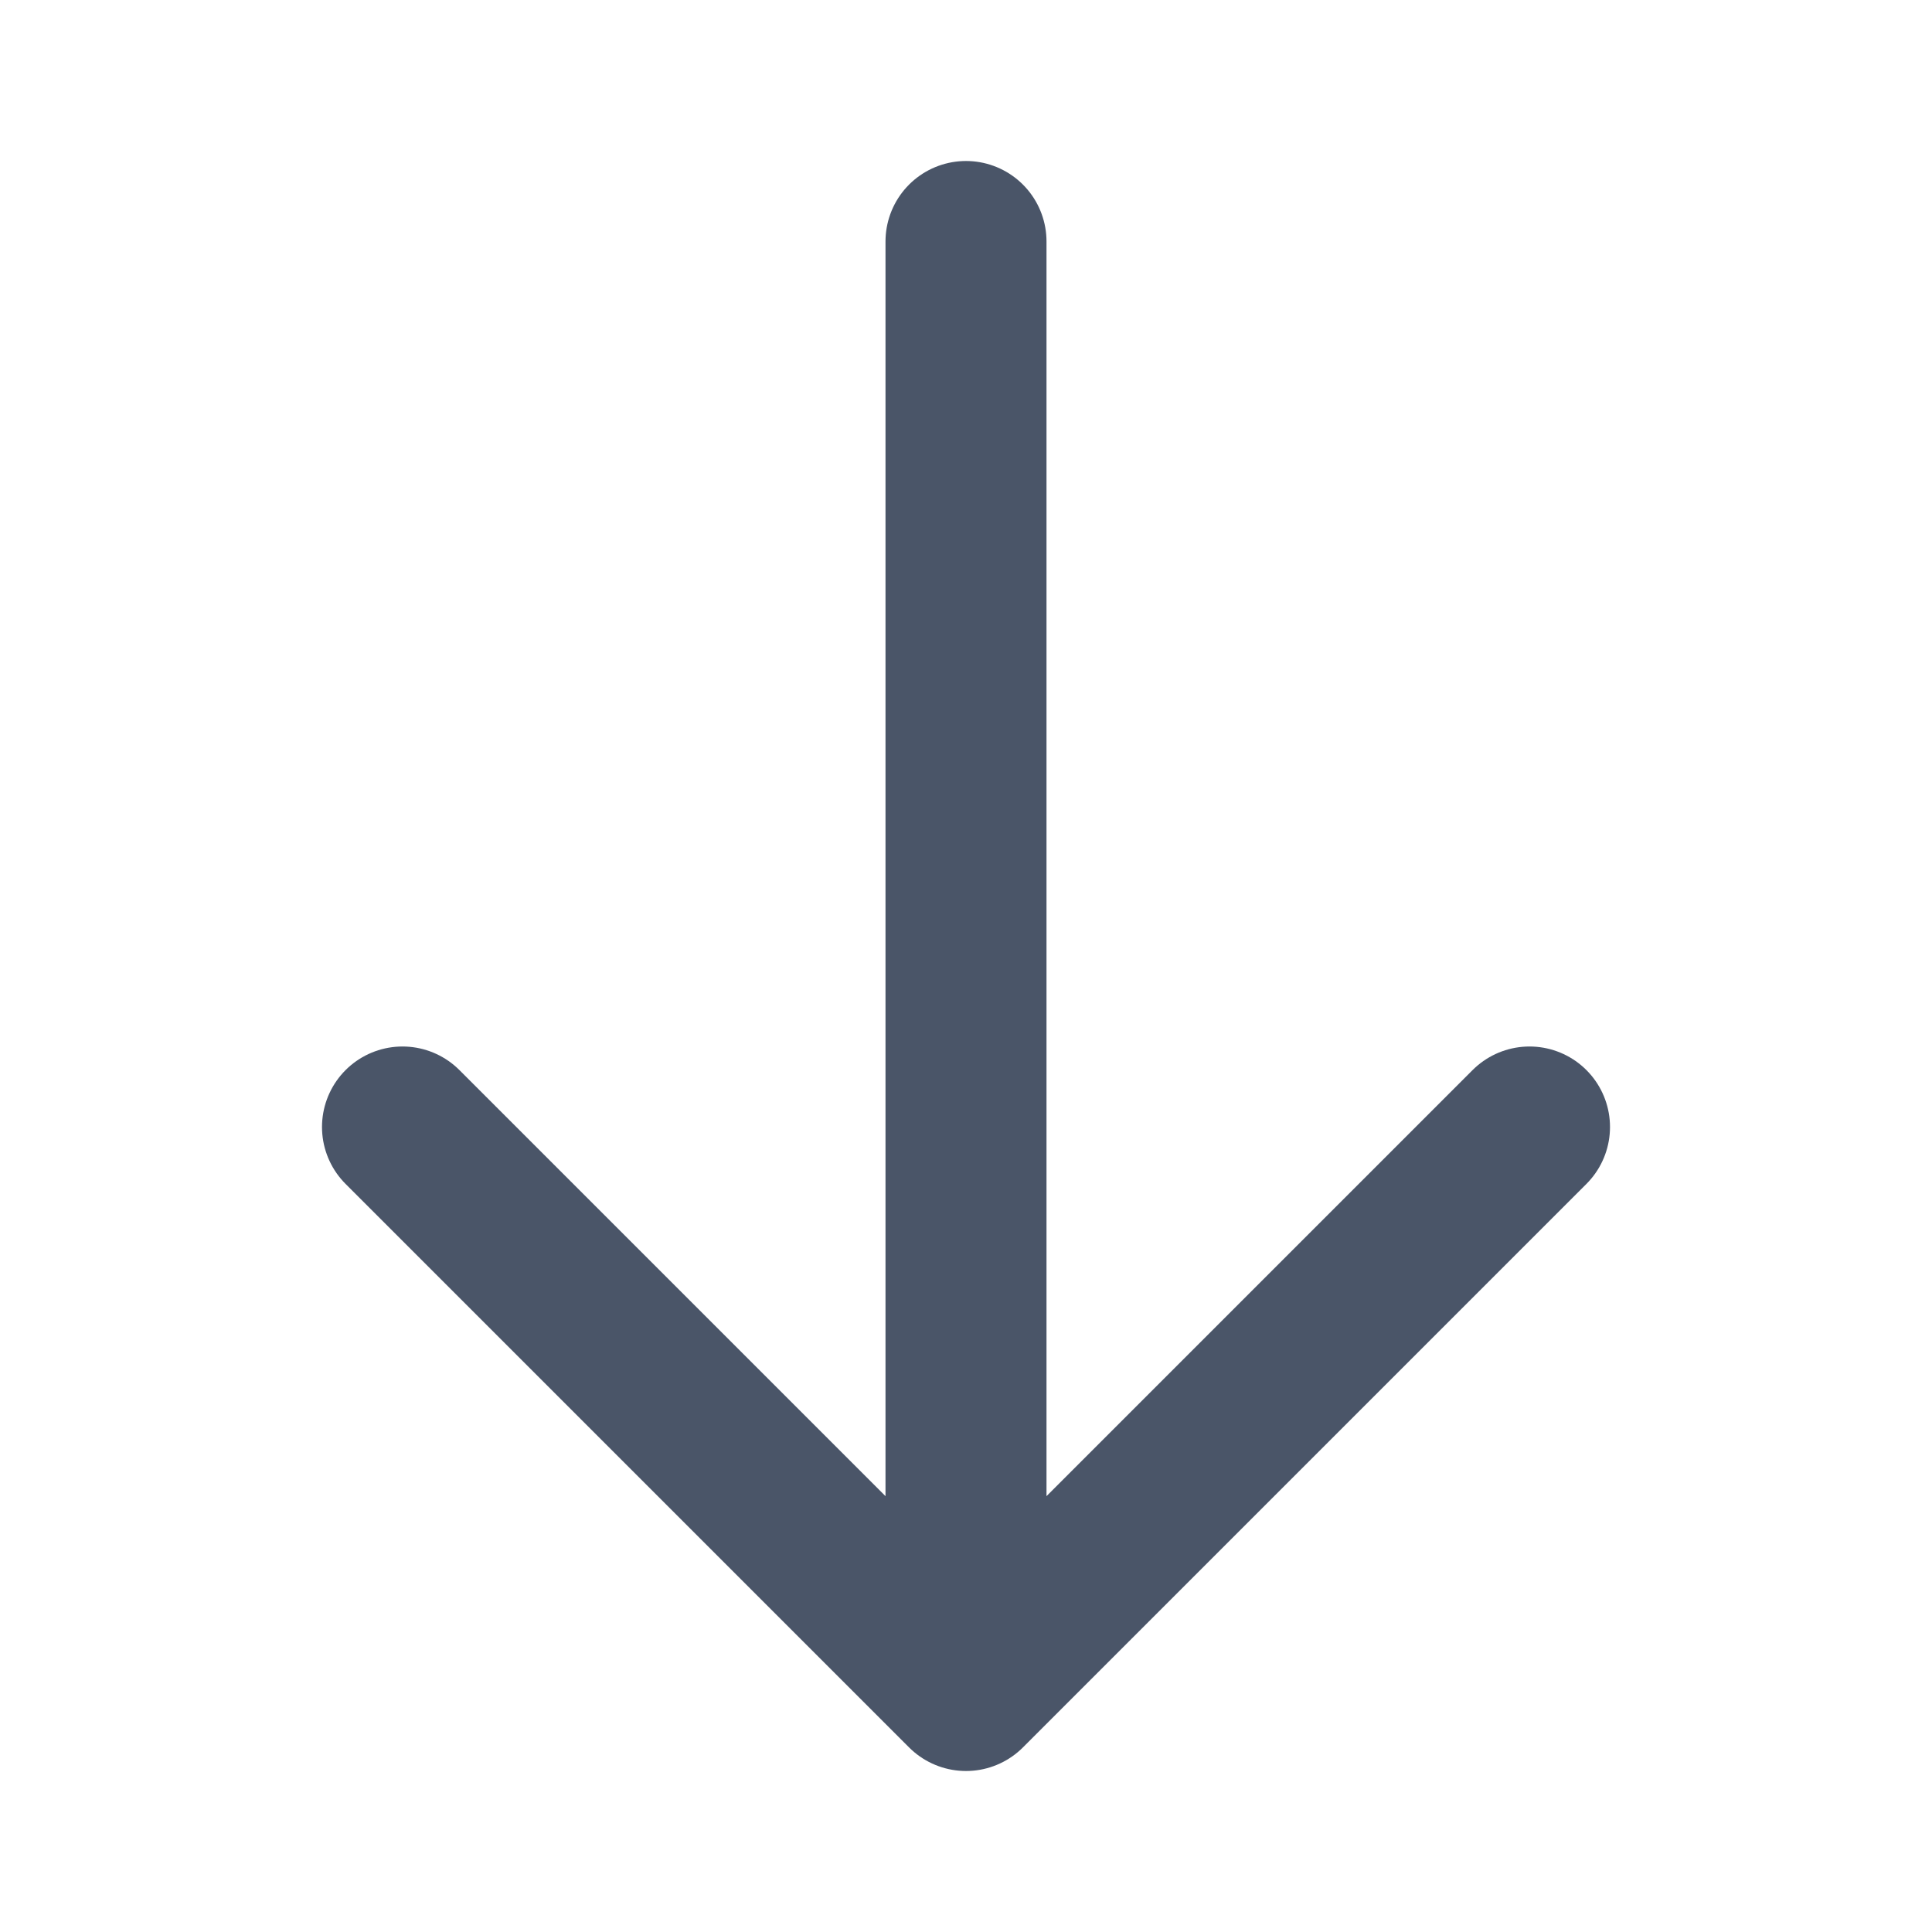
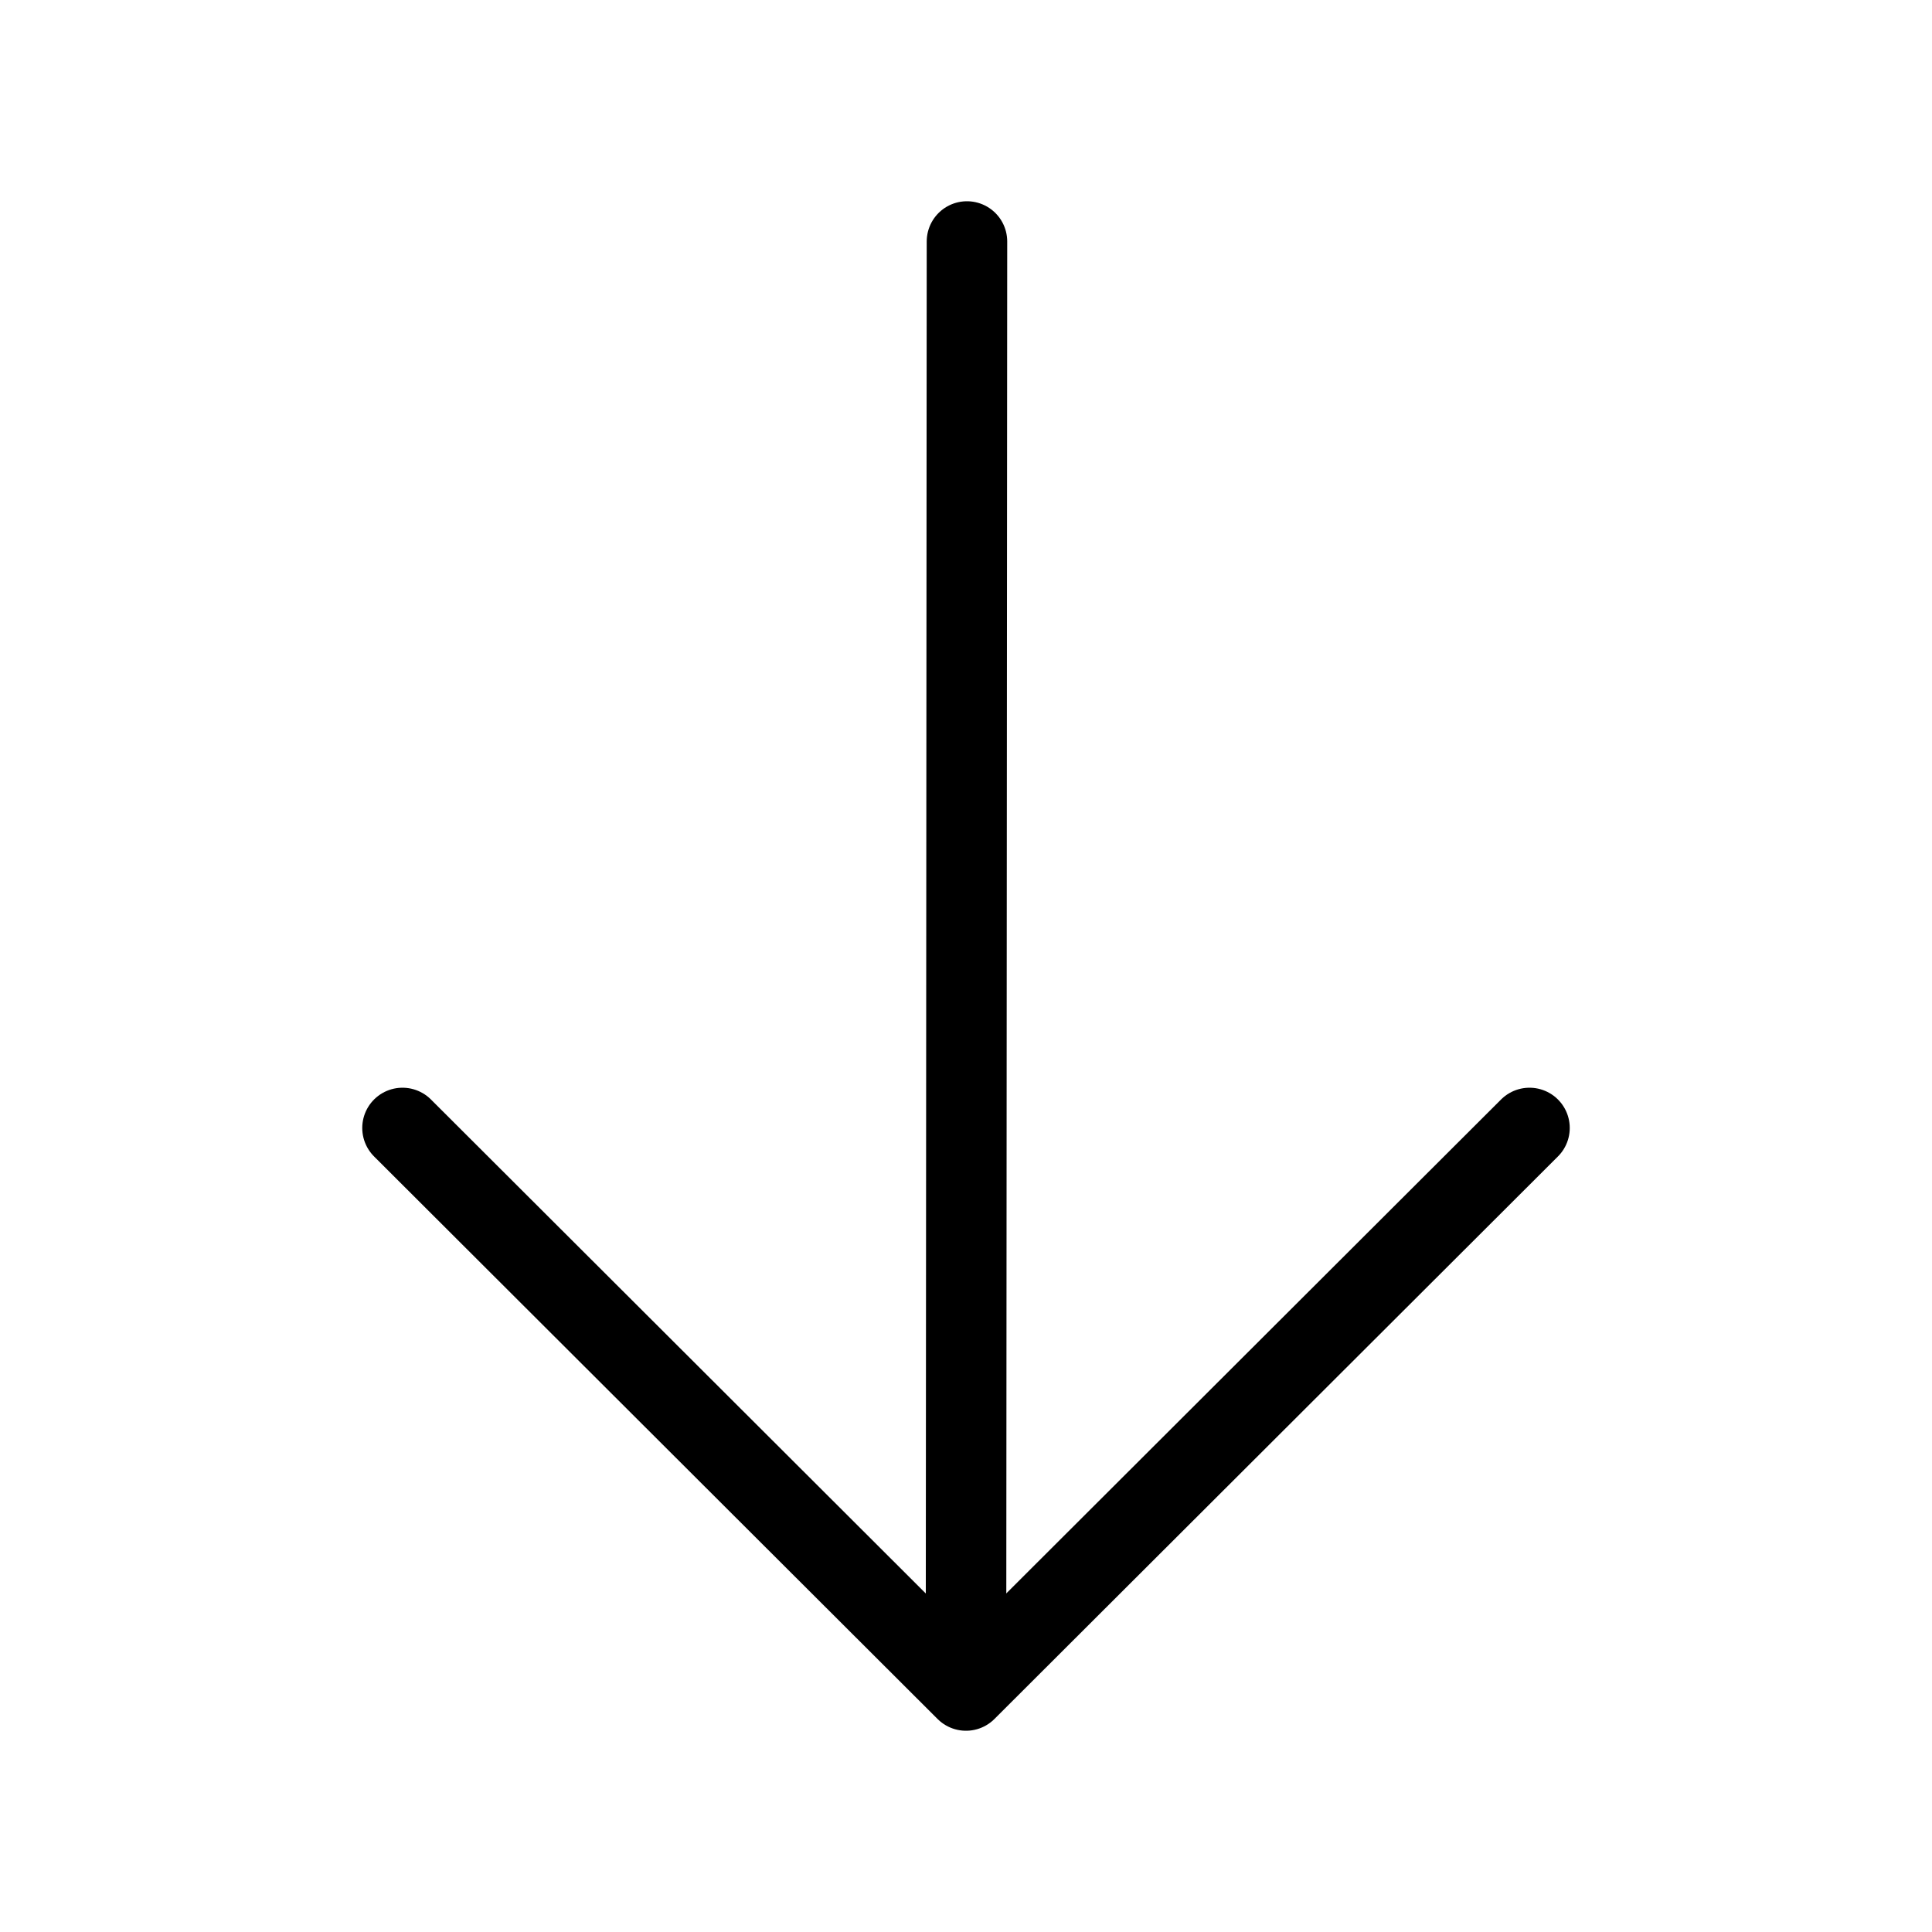
<svg xmlns="http://www.w3.org/2000/svg" width="24" height="24" viewBox="0 0 24 24" fill="none">
-   <path d="M19 14L12 21M12 21L5 14M12 21L12 3" stroke="#4A5568" stroke-width="2" stroke-linecap="round" stroke-linejoin="round" />
+   <path d="M12.012 3L12 20.789" stroke="black" stroke-linecap="round" stroke-linejoin="round" />
+   <path d="M19 14.012L12 21L5 14.012" stroke="black" stroke-linecap="round" stroke-linejoin="round" />
</svg>
